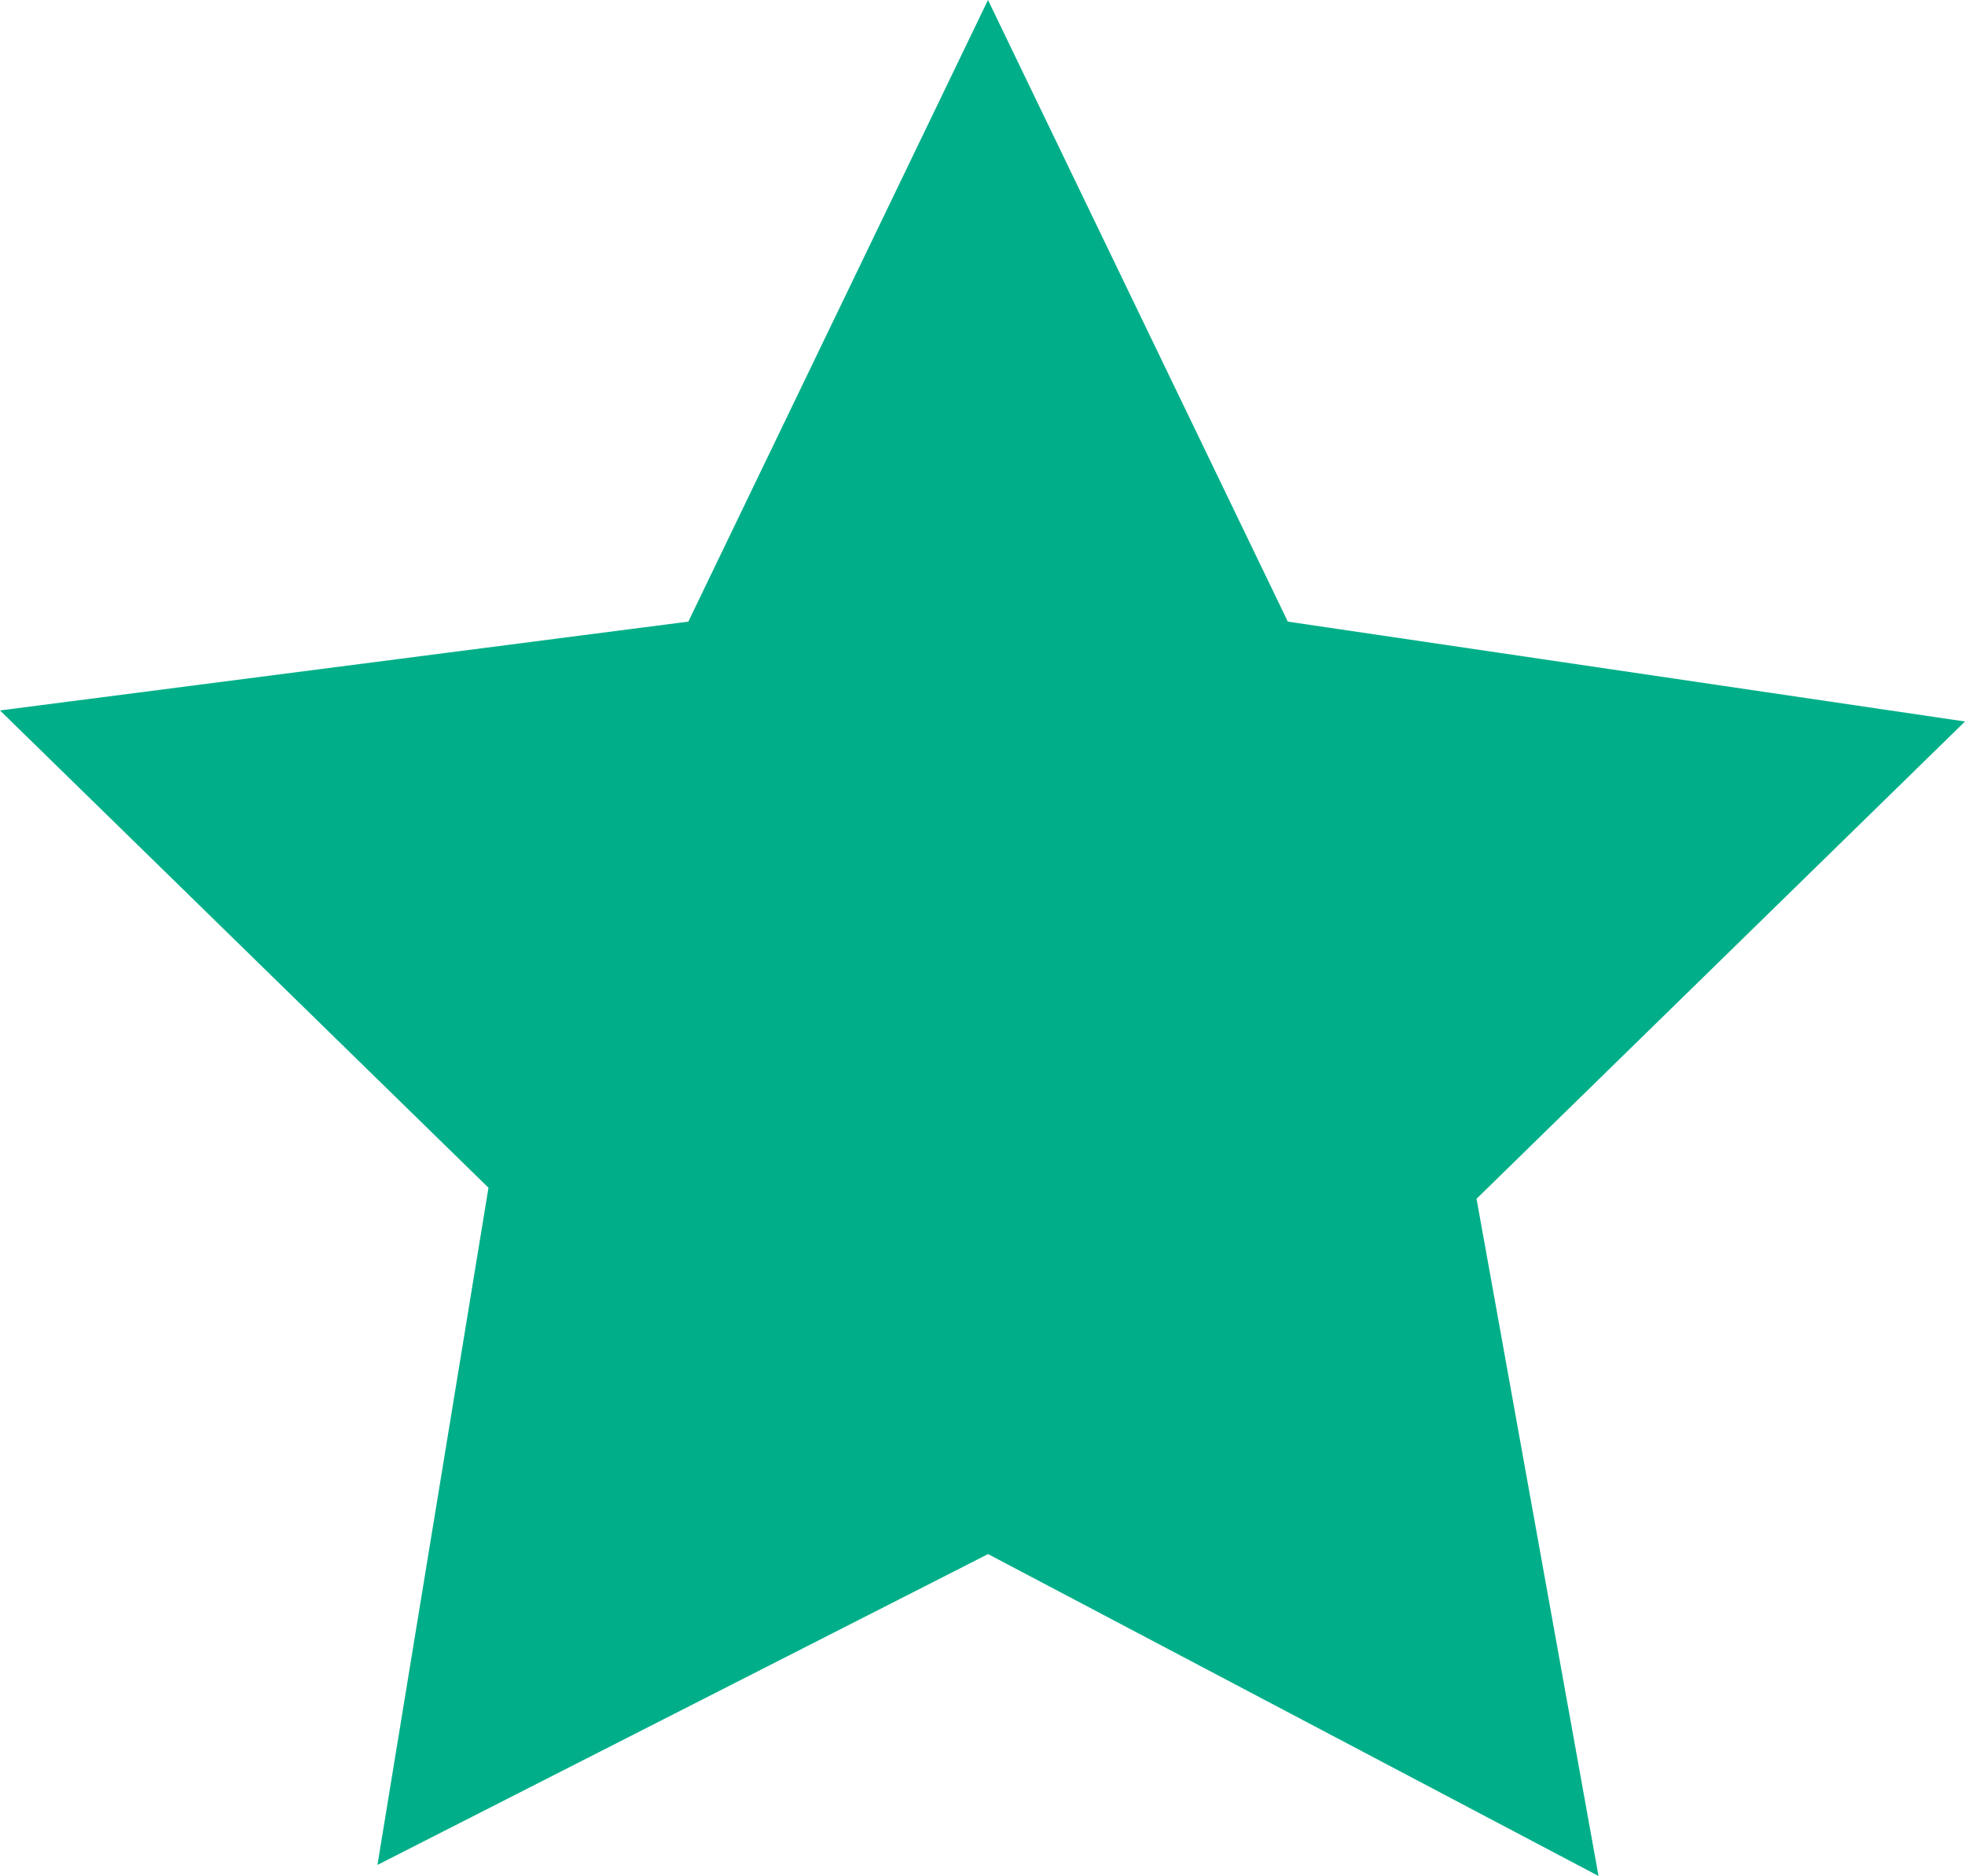
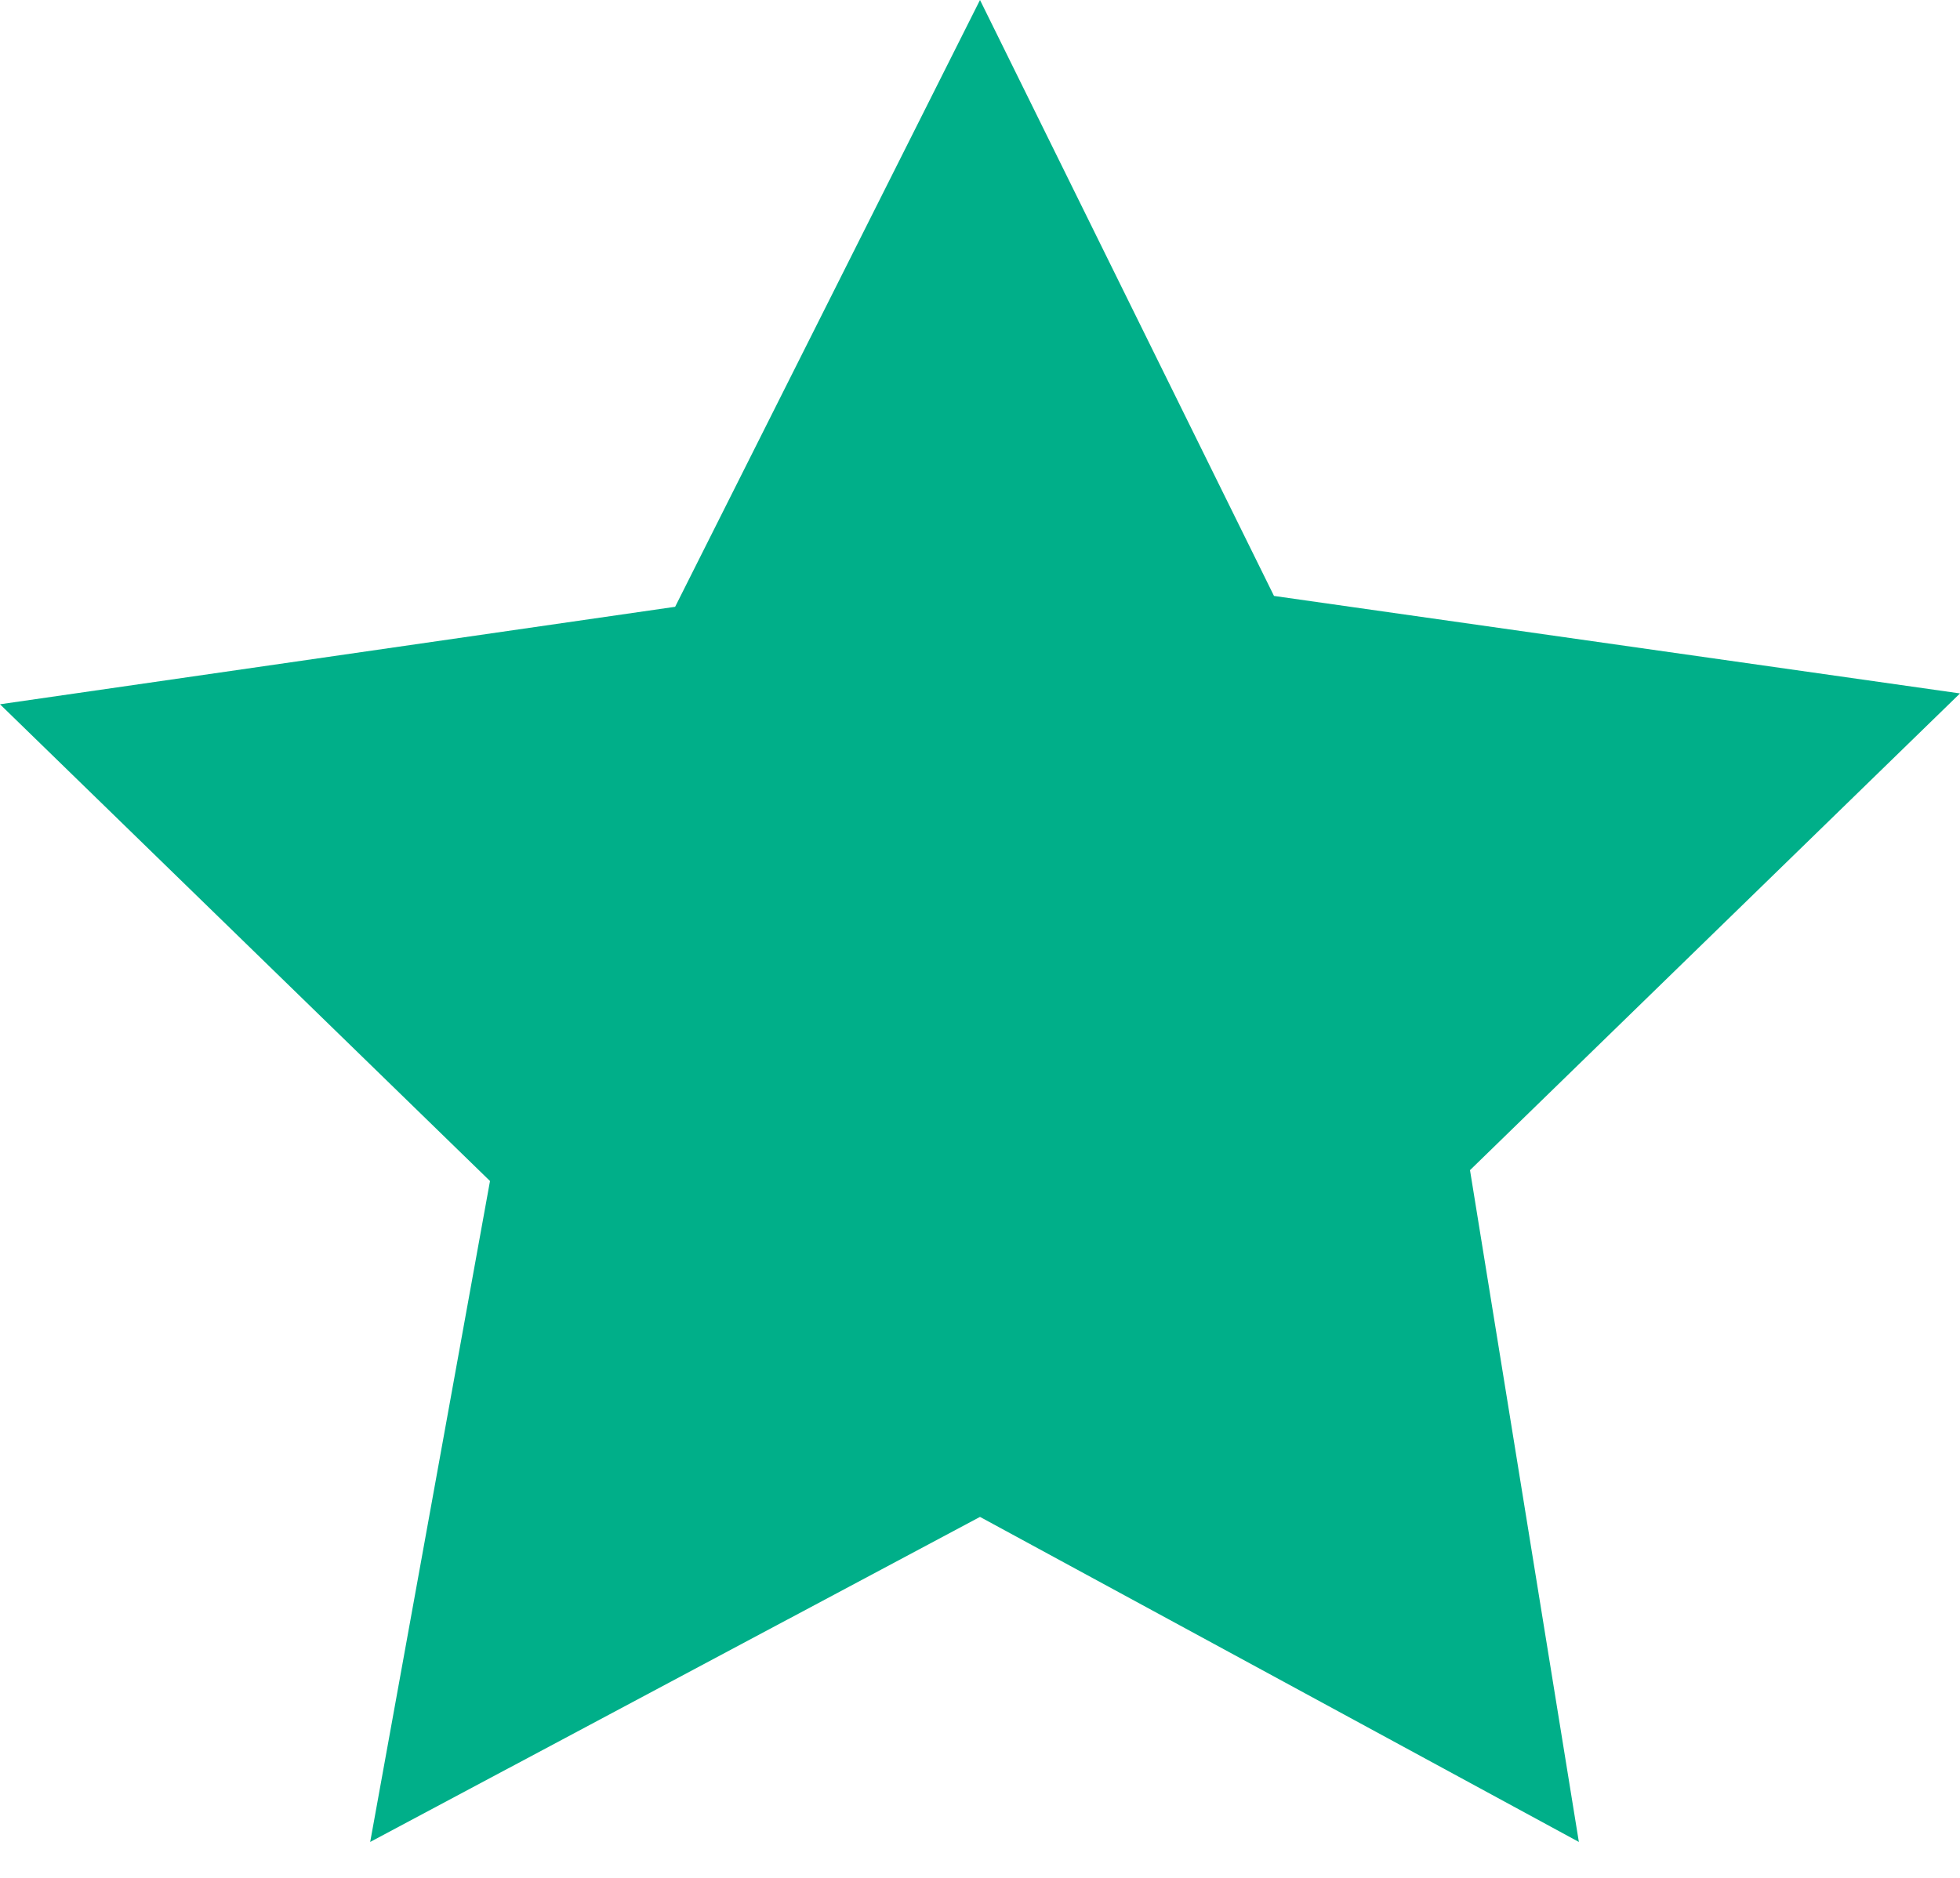
- <svg xmlns="http://www.w3.org/2000/svg" viewBox="0 0 24 22.915" enable-background="new 0 0 24 24">
-   <g id="g3">
-     <path d="M8.407 7.593L12.067 0l3.662 7.593L24 8.813l-5.966 5.83 1.49 8.272-7.456-3.932L4.61 22.78l1.356-8.272L0 8.678l8.407-1.085z" id="path5" fill="#00af89" />
+ <svg xmlns="http://www.w3.org/2000/svg" width="24px" height="23px" viewBox="0 0 24 23" version="1.1">
+   <defs />
+   <g id="Page-1" stroke="none" stroke-width="1" fill="none" fill-rule="evenodd">
+     <g id="Artboard-1" transform="translate(0, -1)" fill="#00AF89">
+       <path d="M12,1 L8.267,8.432 L0,9.626 L6,15.465 L4.533,23.56 L12,19.579 L19.333,23.56 L18,15.332 L24,9.493 L15.6,8.299 L12,1 L12,1 L12,1 Z" id="watchlist-filled" />
+     </g>
  </g>
</svg>
